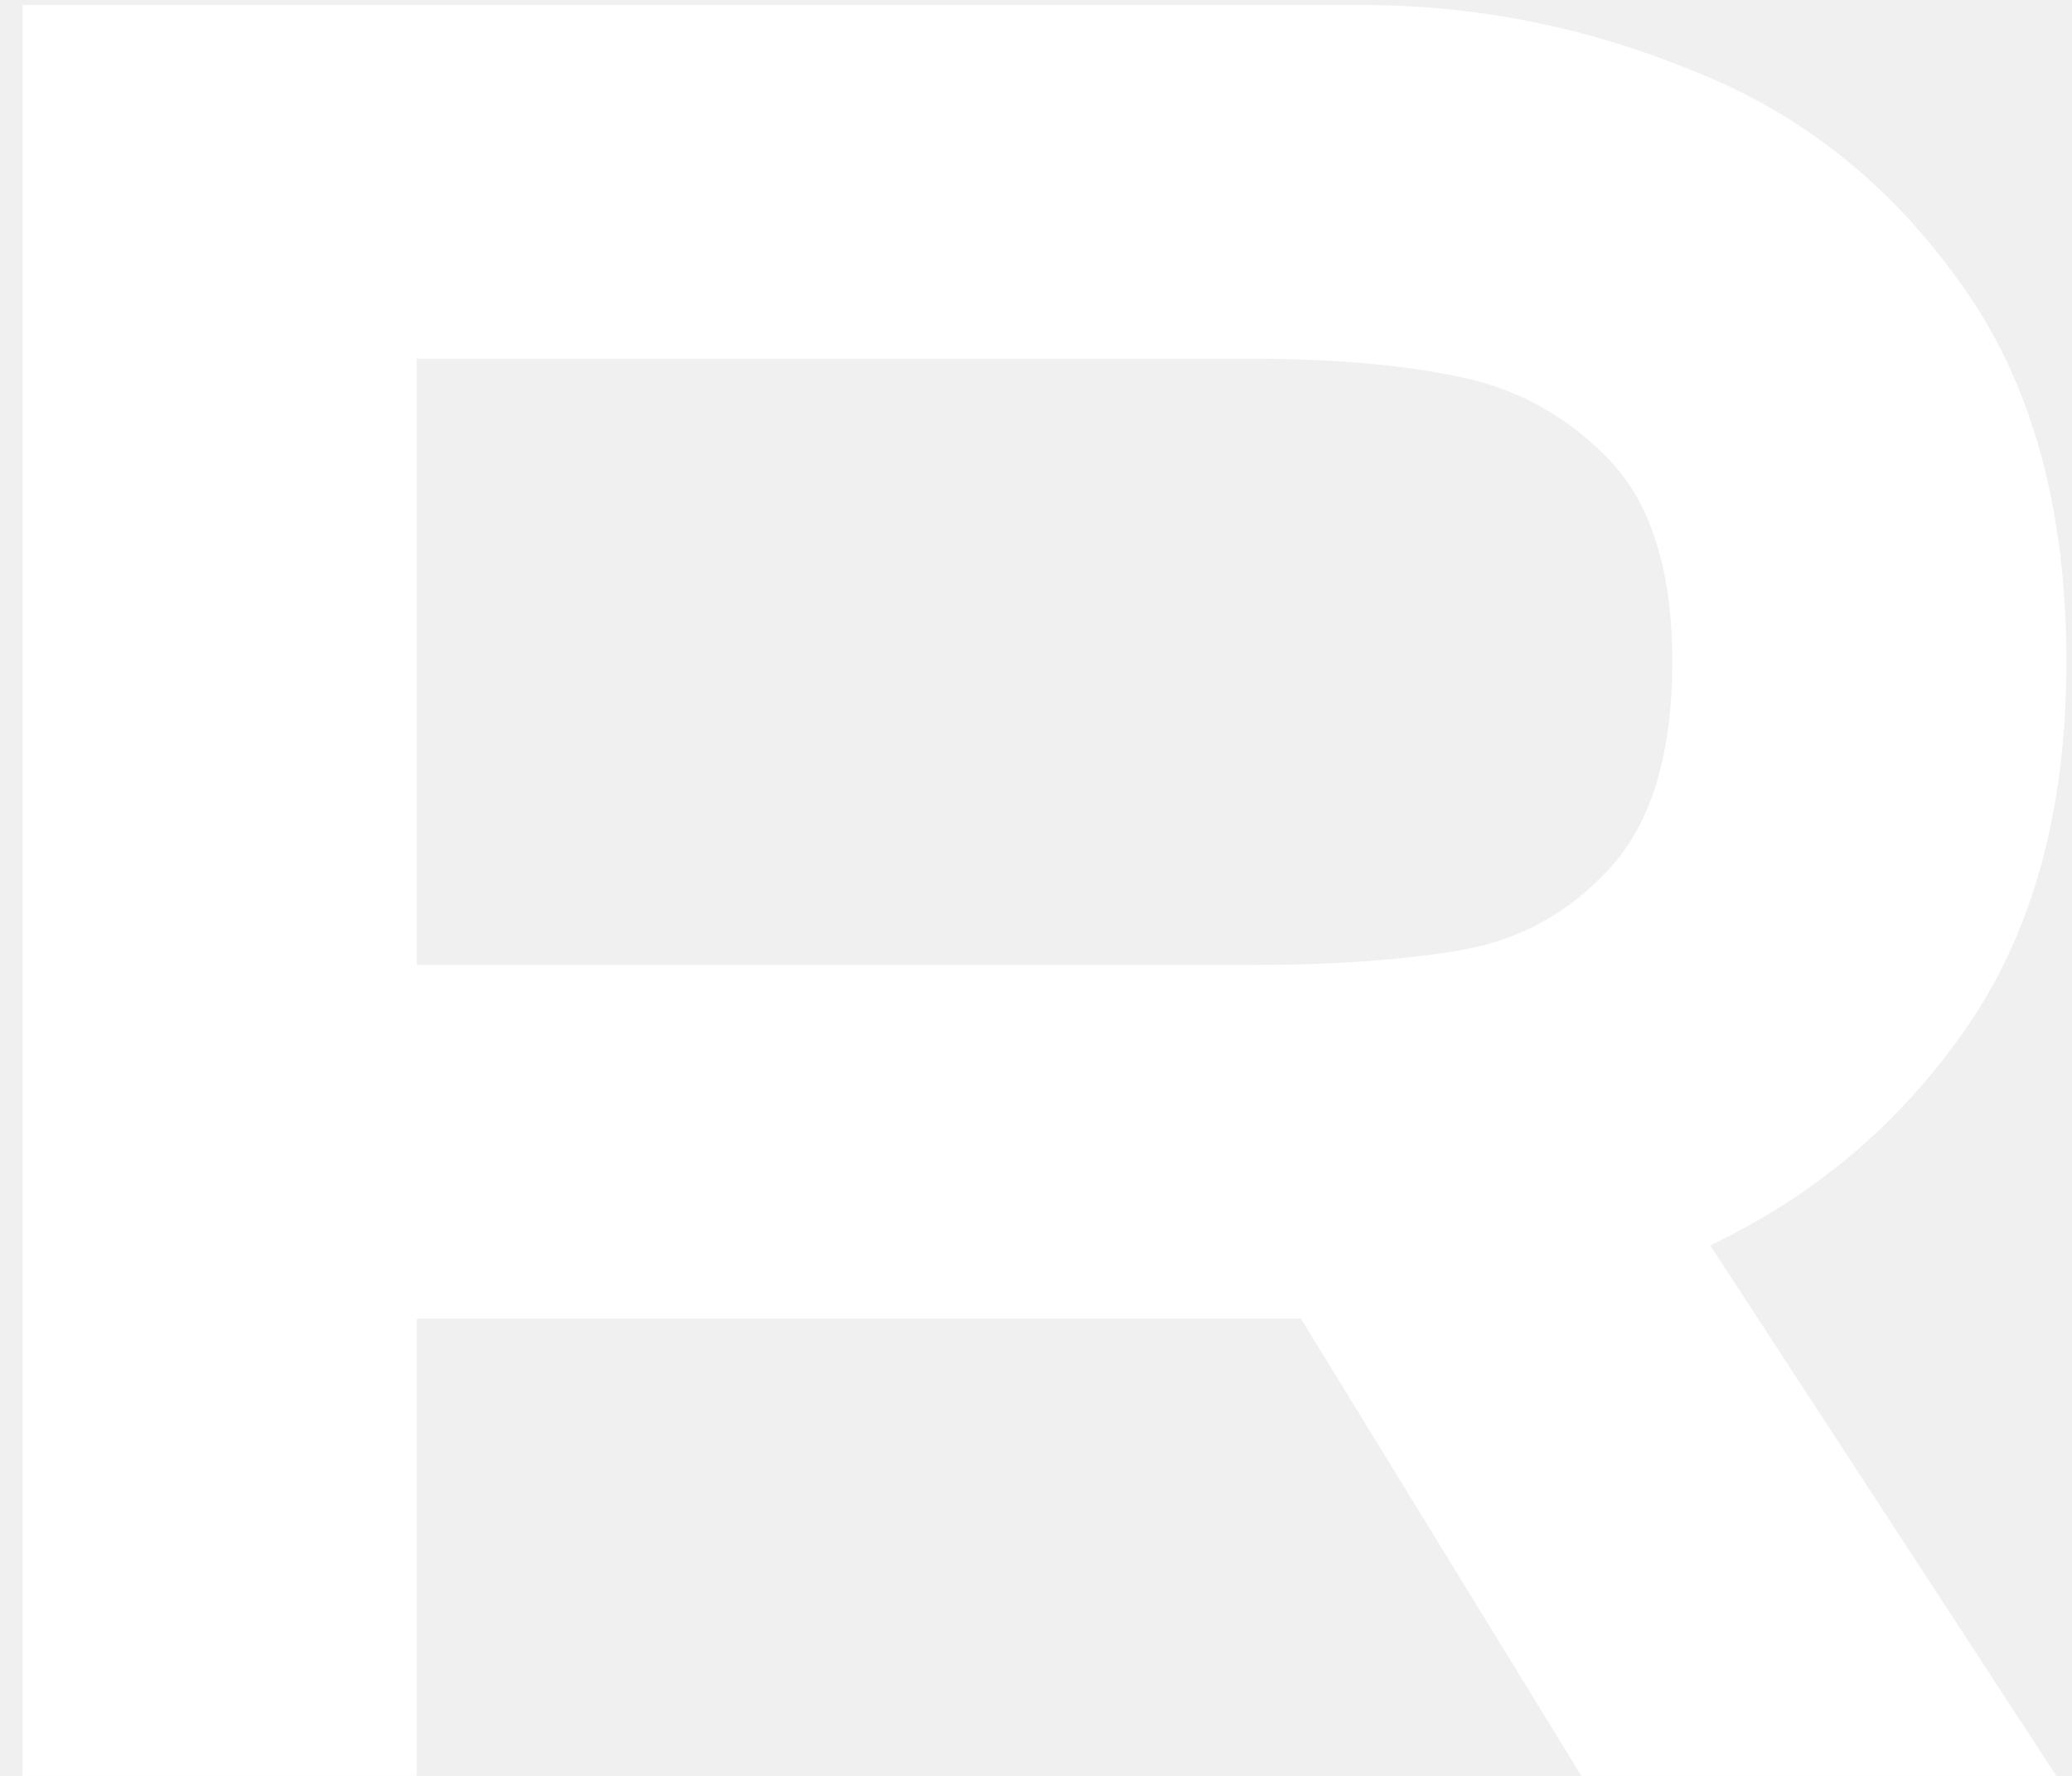
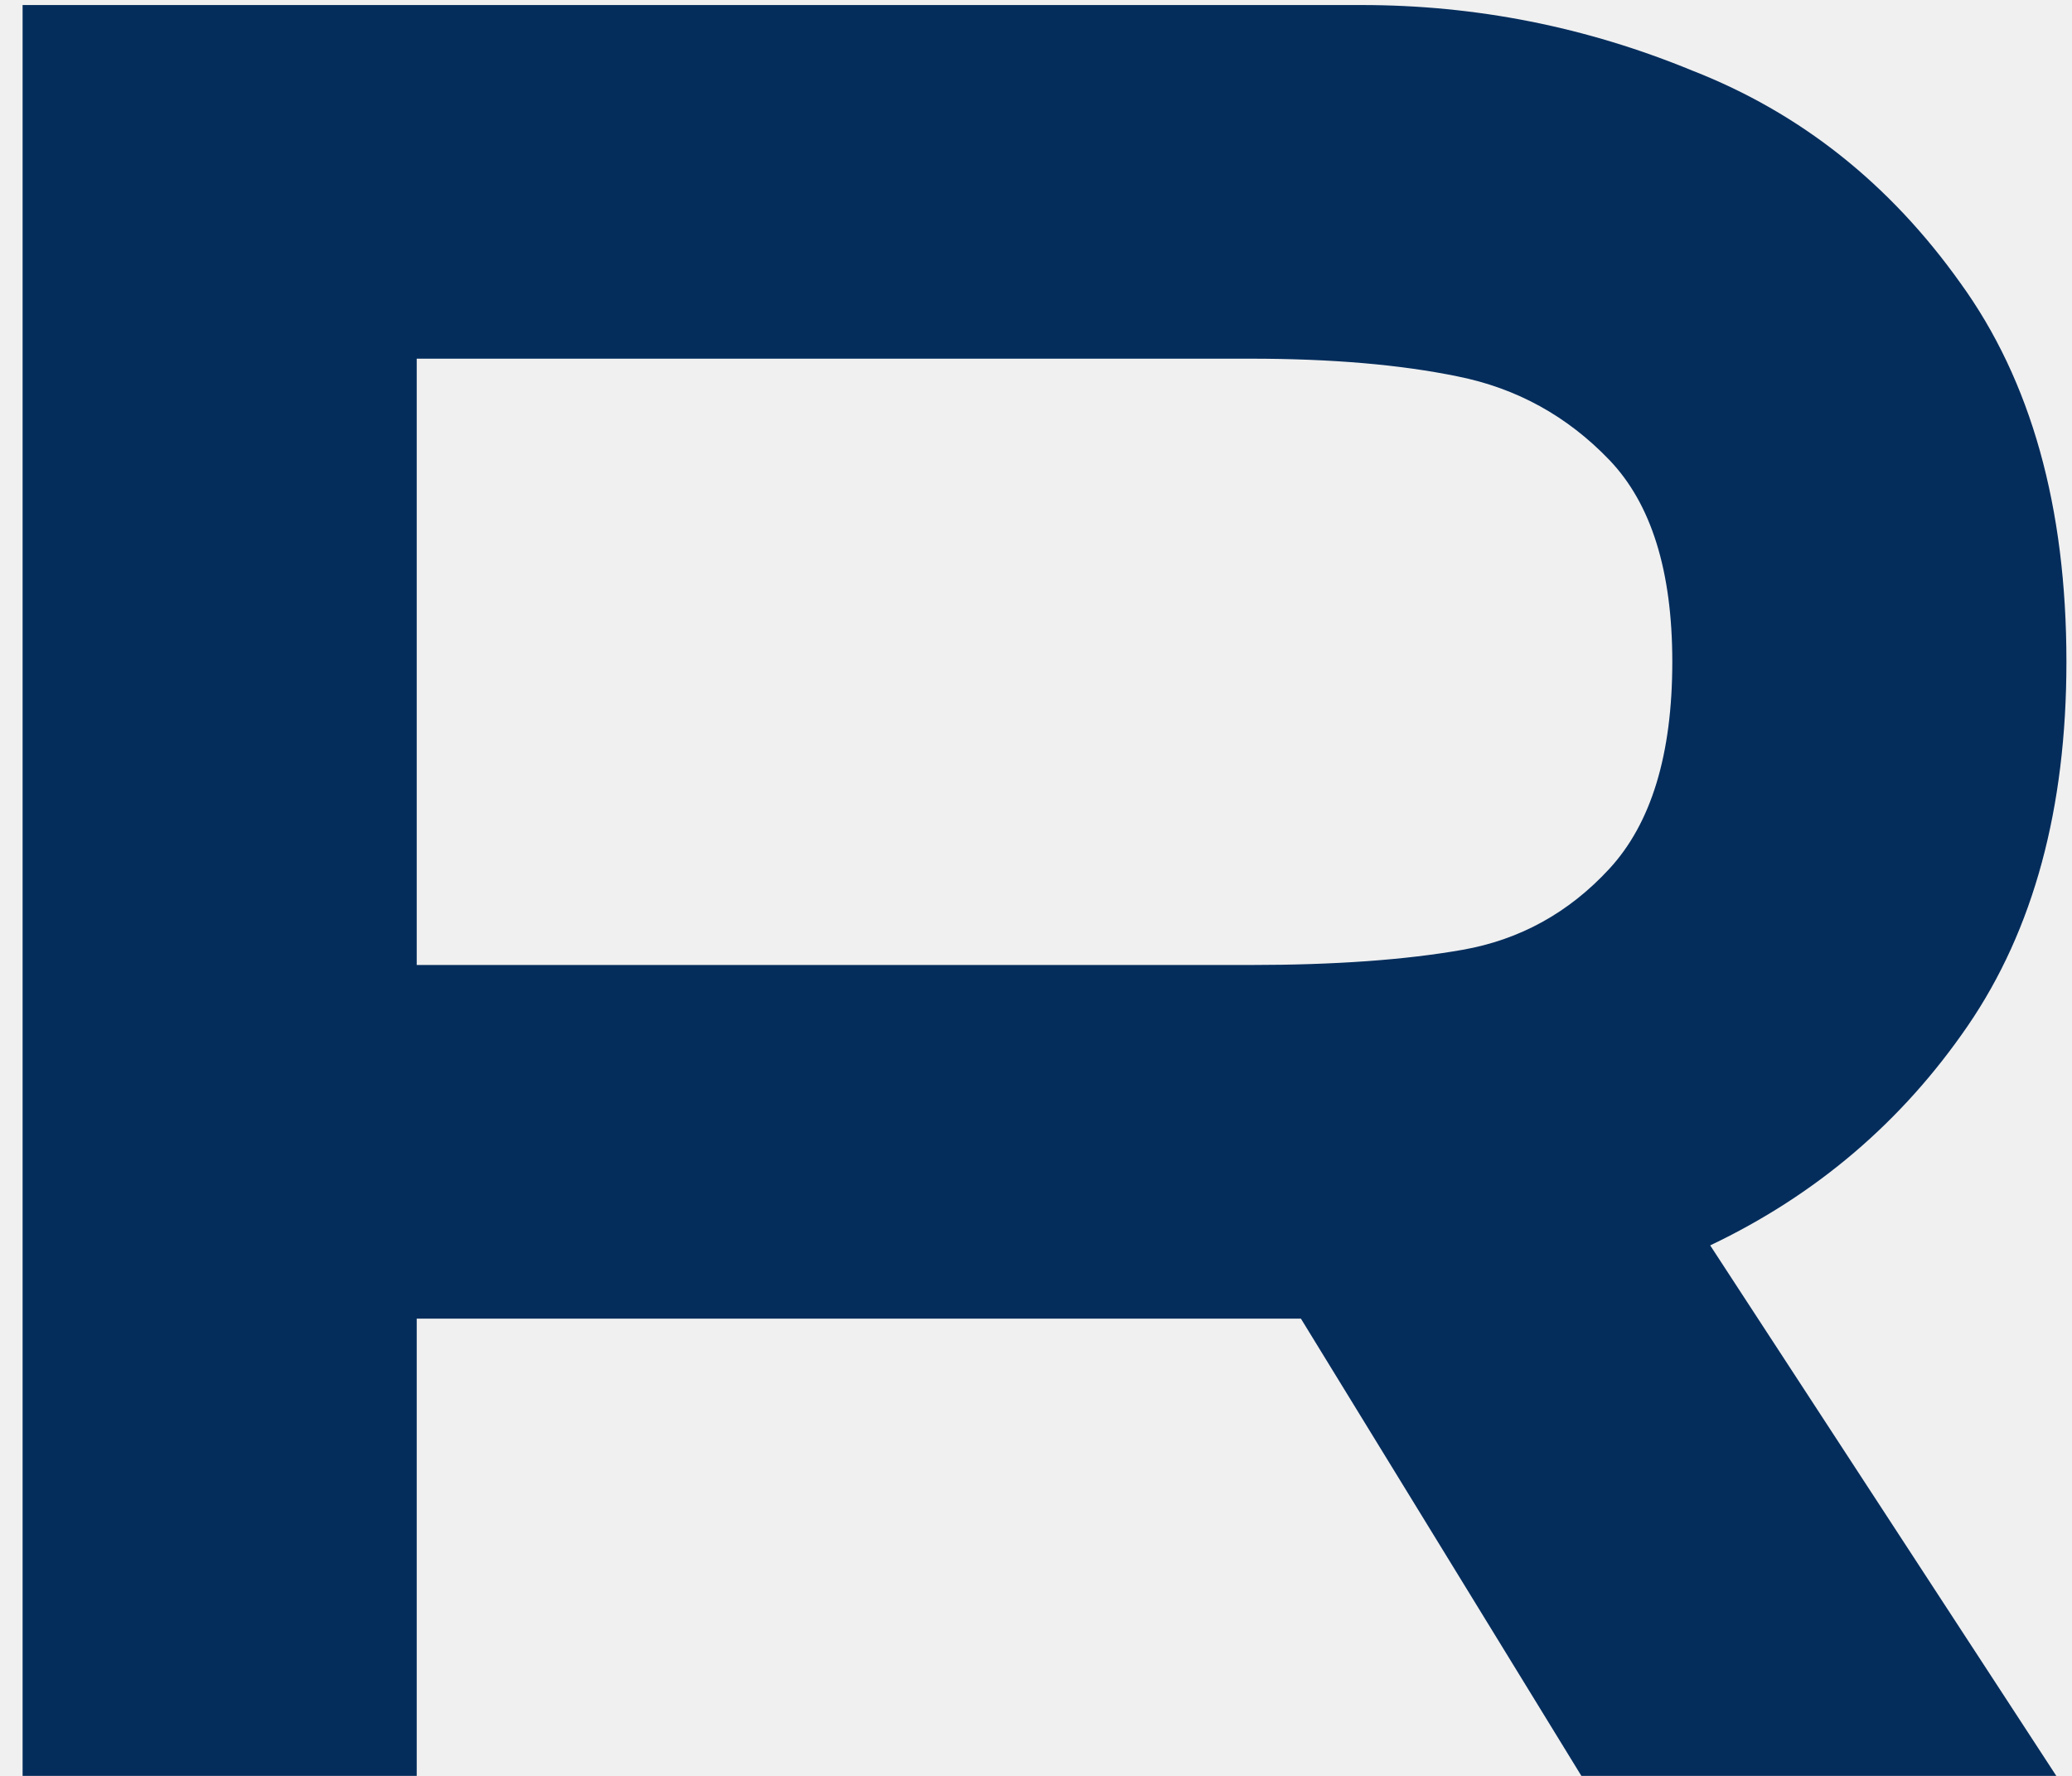
<svg xmlns="http://www.w3.org/2000/svg" width="42" height="36" viewBox="0 0 42 36" fill="none">
-   <path d="M41.887 13.416C41.887 16.387 41.221 18.845 39.89 20.791C38.558 22.737 36.817 24.222 34.666 25.246L41.682 36H32.055L26.37 26.731H8.447V36H0.458V0.102H27.599C29.921 0.102 32.157 0.546 34.308 1.433C36.493 2.287 38.302 3.721 39.736 5.735C41.17 7.715 41.887 10.275 41.887 13.416ZM25.346 19.562C27.053 19.562 28.487 19.459 29.648 19.254C30.808 19.049 31.799 18.503 32.618 17.616C33.471 16.694 33.898 15.294 33.898 13.416C33.898 11.573 33.471 10.207 32.618 9.32C31.765 8.432 30.74 7.869 29.545 7.63C28.385 7.391 26.985 7.271 25.346 7.271H8.447V19.562H25.346Z" fill="white" />
+   <path d="M41.887 13.416C41.887 16.387 41.221 18.845 39.89 20.791C38.558 22.737 36.817 24.222 34.666 25.246L41.682 36H32.055L26.37 26.731H8.447V36H0.458V0.102H27.599C29.921 0.102 32.157 0.546 34.308 1.433C36.493 2.287 38.302 3.721 39.736 5.735C41.17 7.715 41.887 10.275 41.887 13.416ZM25.346 19.562C27.053 19.562 28.487 19.459 29.648 19.254C30.808 19.049 31.799 18.503 32.618 17.616C33.471 16.694 33.898 15.294 33.898 13.416C33.898 11.573 33.471 10.207 32.618 9.32C31.765 8.432 30.74 7.869 29.545 7.63C28.385 7.391 26.985 7.271 25.346 7.271H8.447V19.562H25.346Z" fill="#042d5c" />
</svg>
